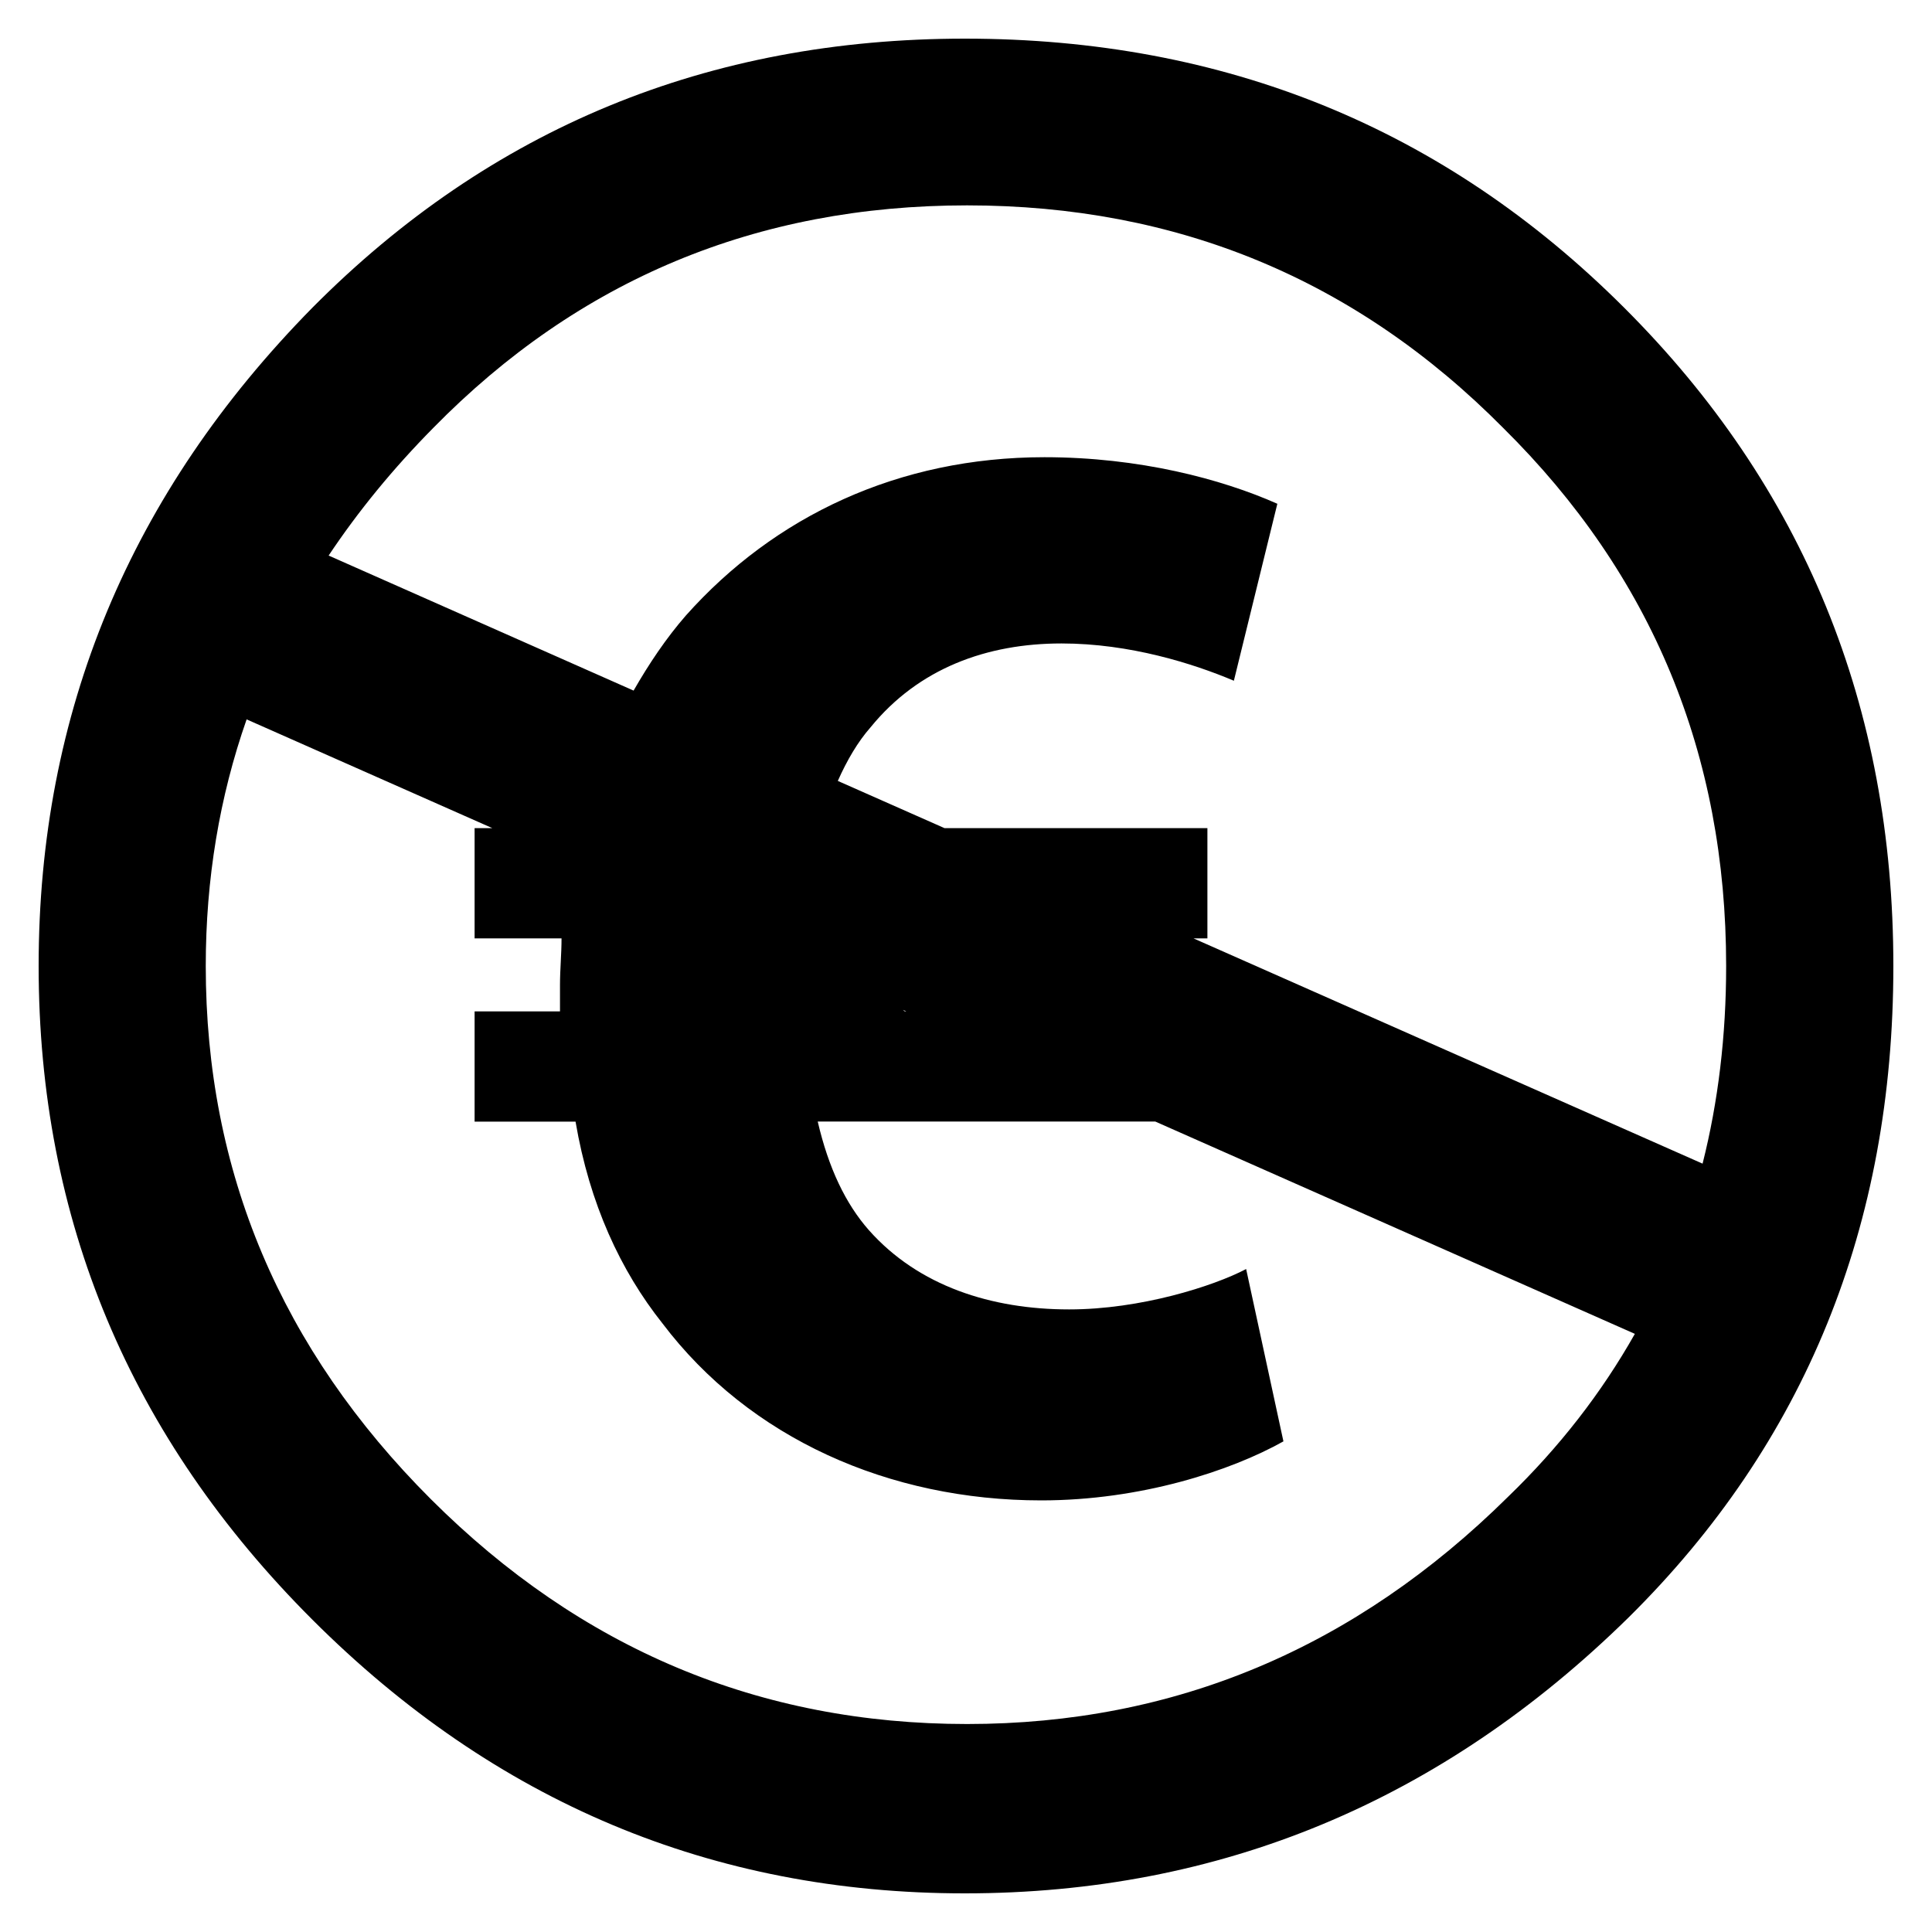
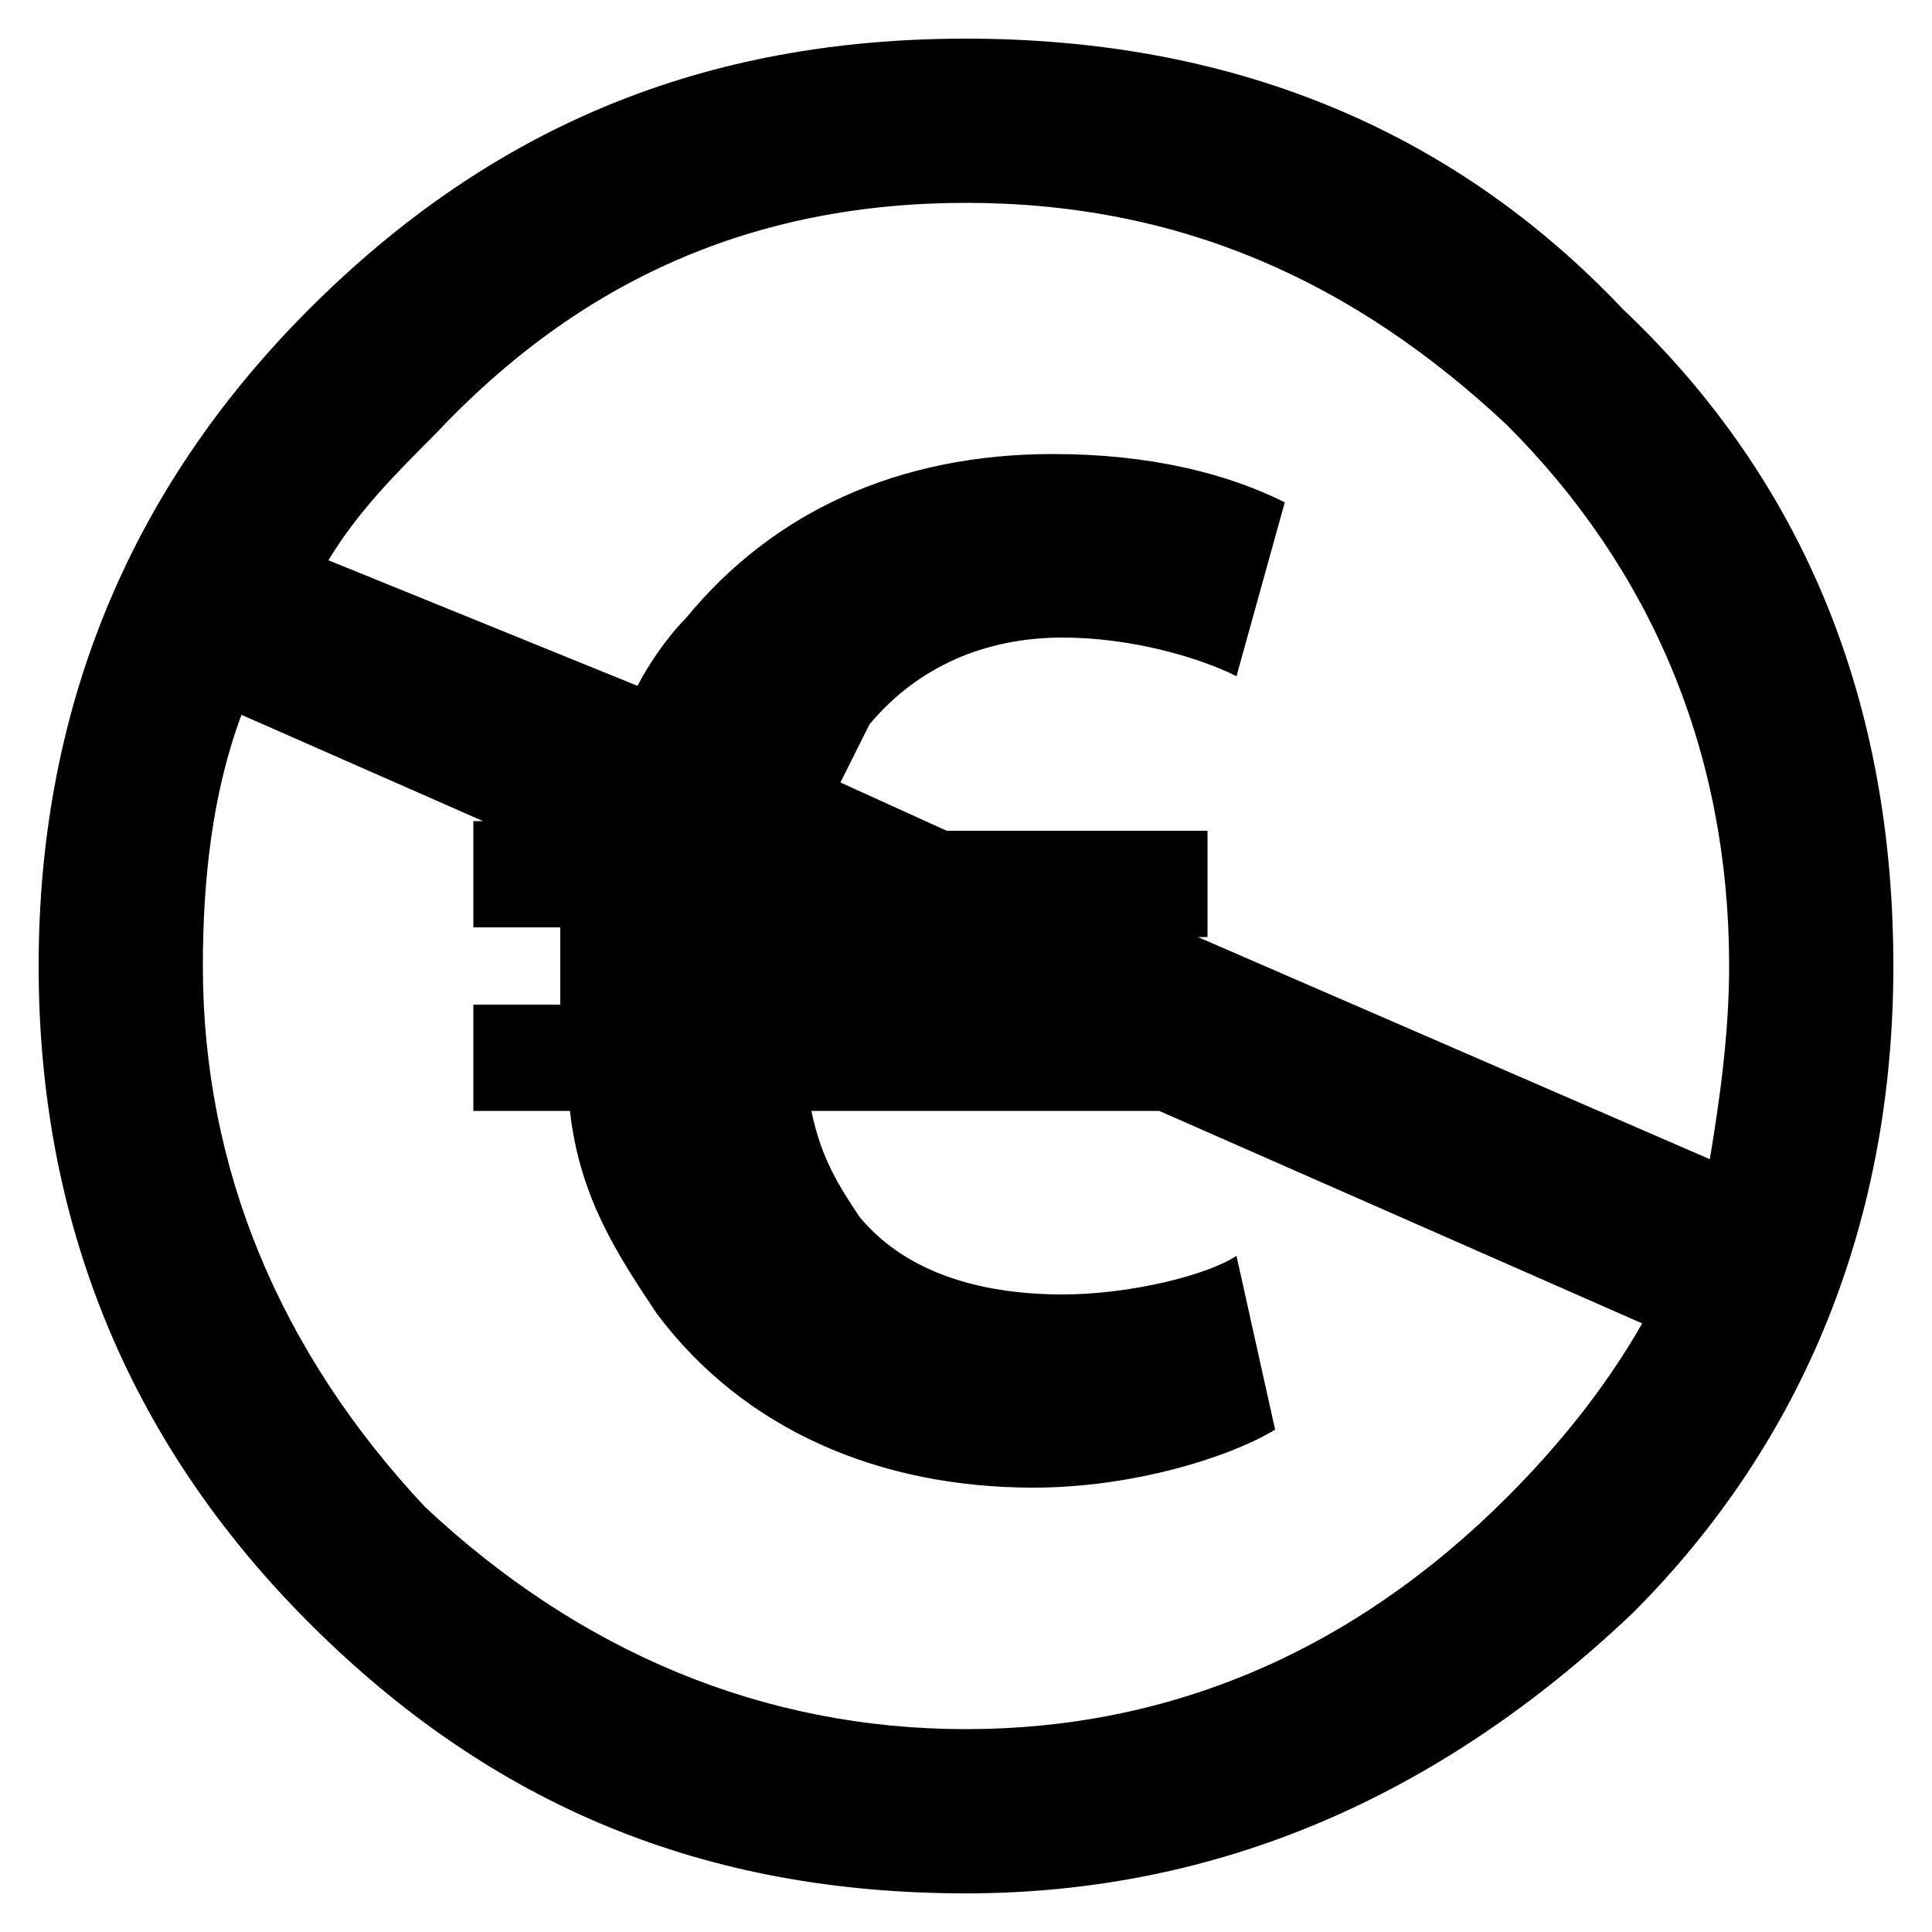
<svg xmlns="http://www.w3.org/2000/svg" version="1.1" id="Creative_Commons_NonCommercial_EU" x="0px" y="0px" viewBox="0 0 20 20" enable-background="new 0 0 20 20" xml:space="preserve">
-   <path d="M16.812,3.184C14.954,1.328,12.679,0.4,9.988,0.4  C7.328,0.4,5.078,1.328,3.235,3.184C1.345,5.104,0.4,7.376,0.4,10  c0,2.624,0.945,4.88,2.835,6.768c1.89,1.888,4.141,2.832,6.752,2.832  c2.643,0,4.934-0.952,6.872-2.856C18.687,14.936,19.6,12.688,19.6,10  C19.6,7.312,18.671,5.039,16.812,3.184z M15.61,15.496  c-1.586,1.568-3.452,2.351-5.599,2.351c-2.147,0-3.997-0.776-5.551-2.328  C2.907,13.967,2.13,12.128,2.13,10c0-0.9,0.142-1.751,0.423-2.553l2.544,1.126  H4.913v1.141h0.9c0,0.161-0.016,0.322-0.016,0.482v0.274H4.913v1.141h1.045  c0.145,0.852,0.466,1.543,0.9,2.089c0.9,1.189,2.346,1.832,3.921,1.832  c1.029,0,1.961-0.305,2.507-0.611l-0.386-1.784  c-0.337,0.177-1.092,0.418-1.832,0.418c-0.804,0-1.559-0.241-2.073-0.82  c-0.241-0.273-0.418-0.643-0.53-1.125h3.494l4.965,2.198  C16.58,14.417,16.144,14.98,15.61,15.496z M9.367,10.47l-0.021-0.016l0.036,0.016  H9.367z M12.355,9.714h0.144v-1.141H9.778L8.673,8.084  C8.768,7.87,8.88,7.679,9.012,7.529c0.498-0.612,1.205-0.868,1.977-0.868  c0.707,0,1.366,0.209,1.784,0.386l0.45-1.832  c-0.579-0.257-1.43-0.482-2.411-0.482c-1.511,0-2.796,0.611-3.712,1.639  C6.896,6.606,6.719,6.87,6.559,7.149L3.402,5.751  c0.306-0.459,0.666-0.899,1.082-1.32c1.506-1.536,3.348-2.305,5.527-2.305  c2.179,0,4.029,0.768,5.551,2.305C17.1,5.952,17.869,7.807,17.869,10  c0,0.722-0.082,1.404-0.244,2.046L12.355,9.714z" />
+   <path d="M16.8,3.2C15,1.3,12.7,0.4,10,0.4c-2.7,0-4.9,0.9-6.8,2.8C1.3,5.1,0.4,7.4,0.4,10c0,2.6,0.9,4.9,2.8,6.8  c1.9,1.9,4.1,2.8,6.8,2.8c2.6,0,4.9-1,6.9-2.9c1.8-1.8,2.7-4.1,2.7-6.7C19.6,7.3,18.7,5,16.8,3.2z M15.6,15.5  c-1.6,1.6-3.5,2.4-5.6,2.4c-2.1,0-4-0.8-5.6-2.3C2.9,14,2.1,12.1,2.1,10c0-0.9,0.1-1.8,0.4-2.6l2.5,1.1H4.9v1.1h0.9  c0,0.2,0,0.3,0,0.5v0.3H4.9v1.1h1c0.1,0.9,0.5,1.5,0.9,2.1c0.9,1.2,2.3,1.8,3.9,1.8c1,0,2-0.3,2.5-0.6l-0.4-1.8  c-0.3,0.2-1.1,0.4-1.8,0.4c-0.8,0-1.6-0.2-2.1-0.8c-0.2-0.3-0.4-0.6-0.5-1.1H12l5,2.2C16.6,14.4,16.1,15,15.6,15.5z M9.3,10.5  L9.3,10.5L9.3,10.5L9.3,10.5z M12.4,9.7h0.1V8.6H9.8L8.7,8.1C8.8,7.9,8.9,7.7,9,7.5c0.5-0.6,1.2-0.9,2-0.9c0.7,0,1.4,0.2,1.8,0.4  l0.5-1.8c-0.6-0.3-1.4-0.5-2.4-0.5C9.3,4.7,8,5.3,7.1,6.4C6.9,6.6,6.7,6.9,6.6,7.1L3.4,5.8c0.3-0.5,0.7-0.9,1.1-1.3  C6,2.9,7.8,2.1,10,2.1c2.2,0,4,0.8,5.6,2.3c1.5,1.5,2.3,3.4,2.3,5.6c0,0.7-0.1,1.4-0.2,2L12.4,9.7z" />
</svg>
